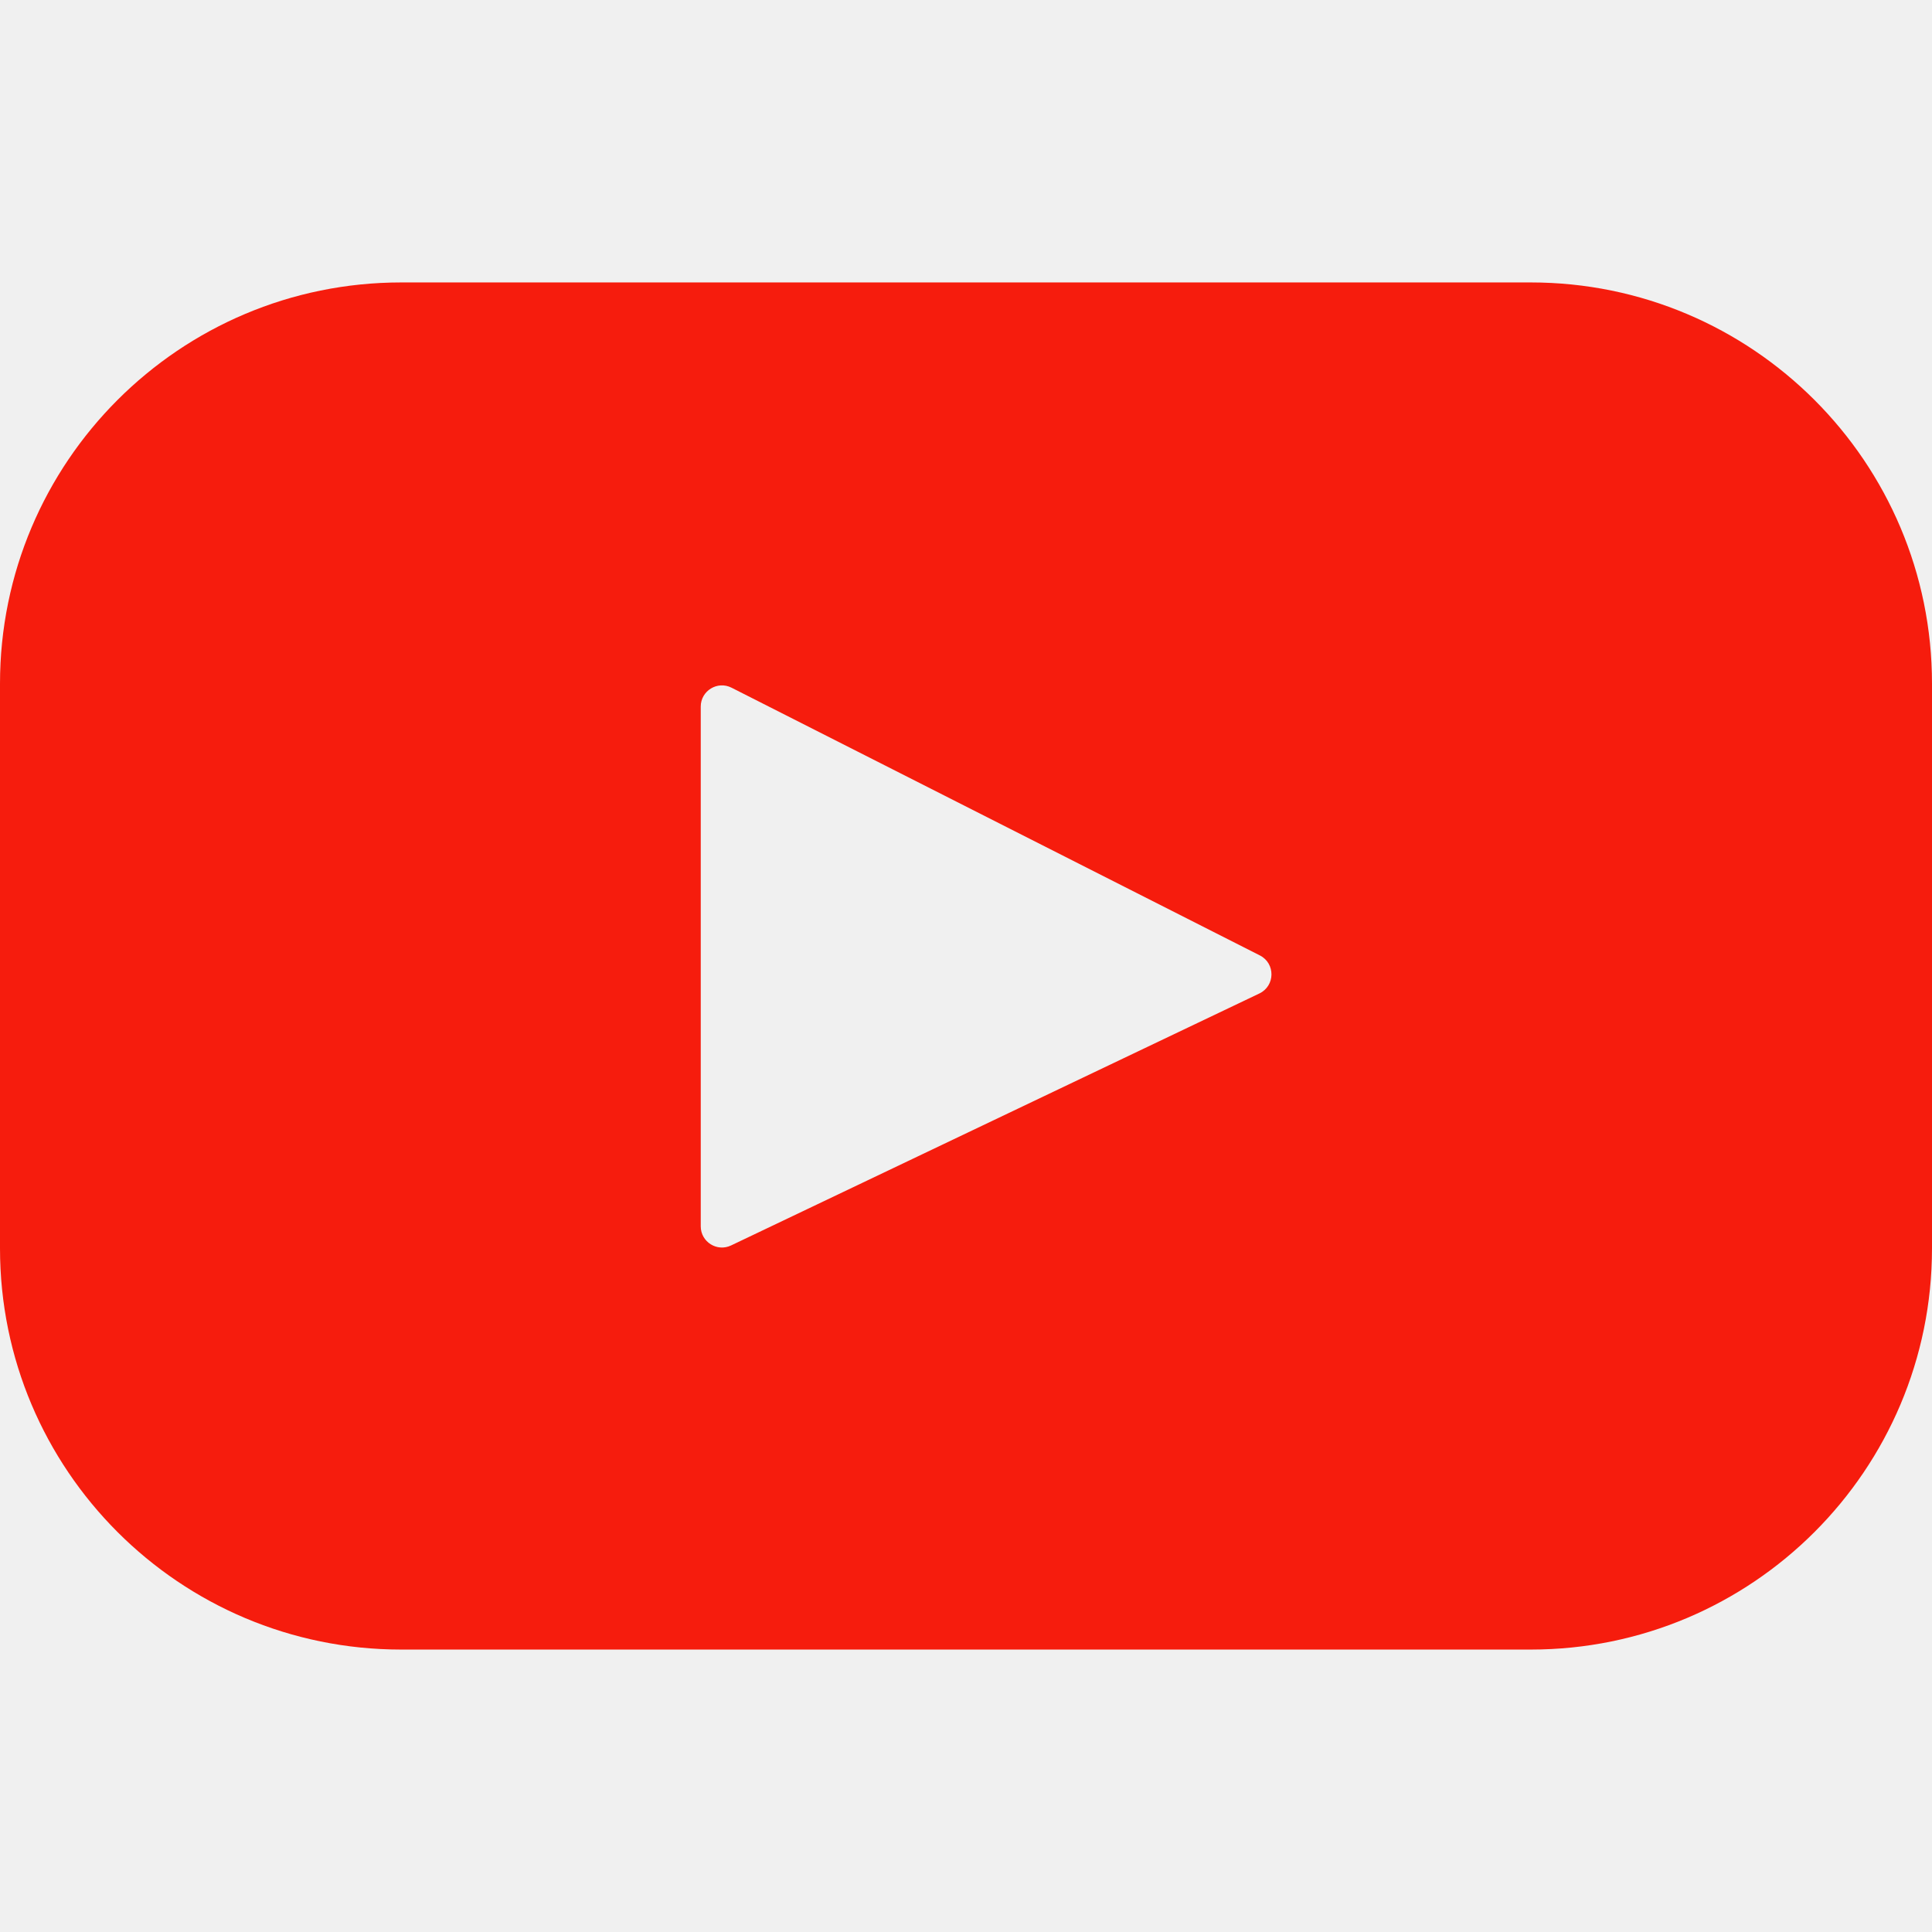
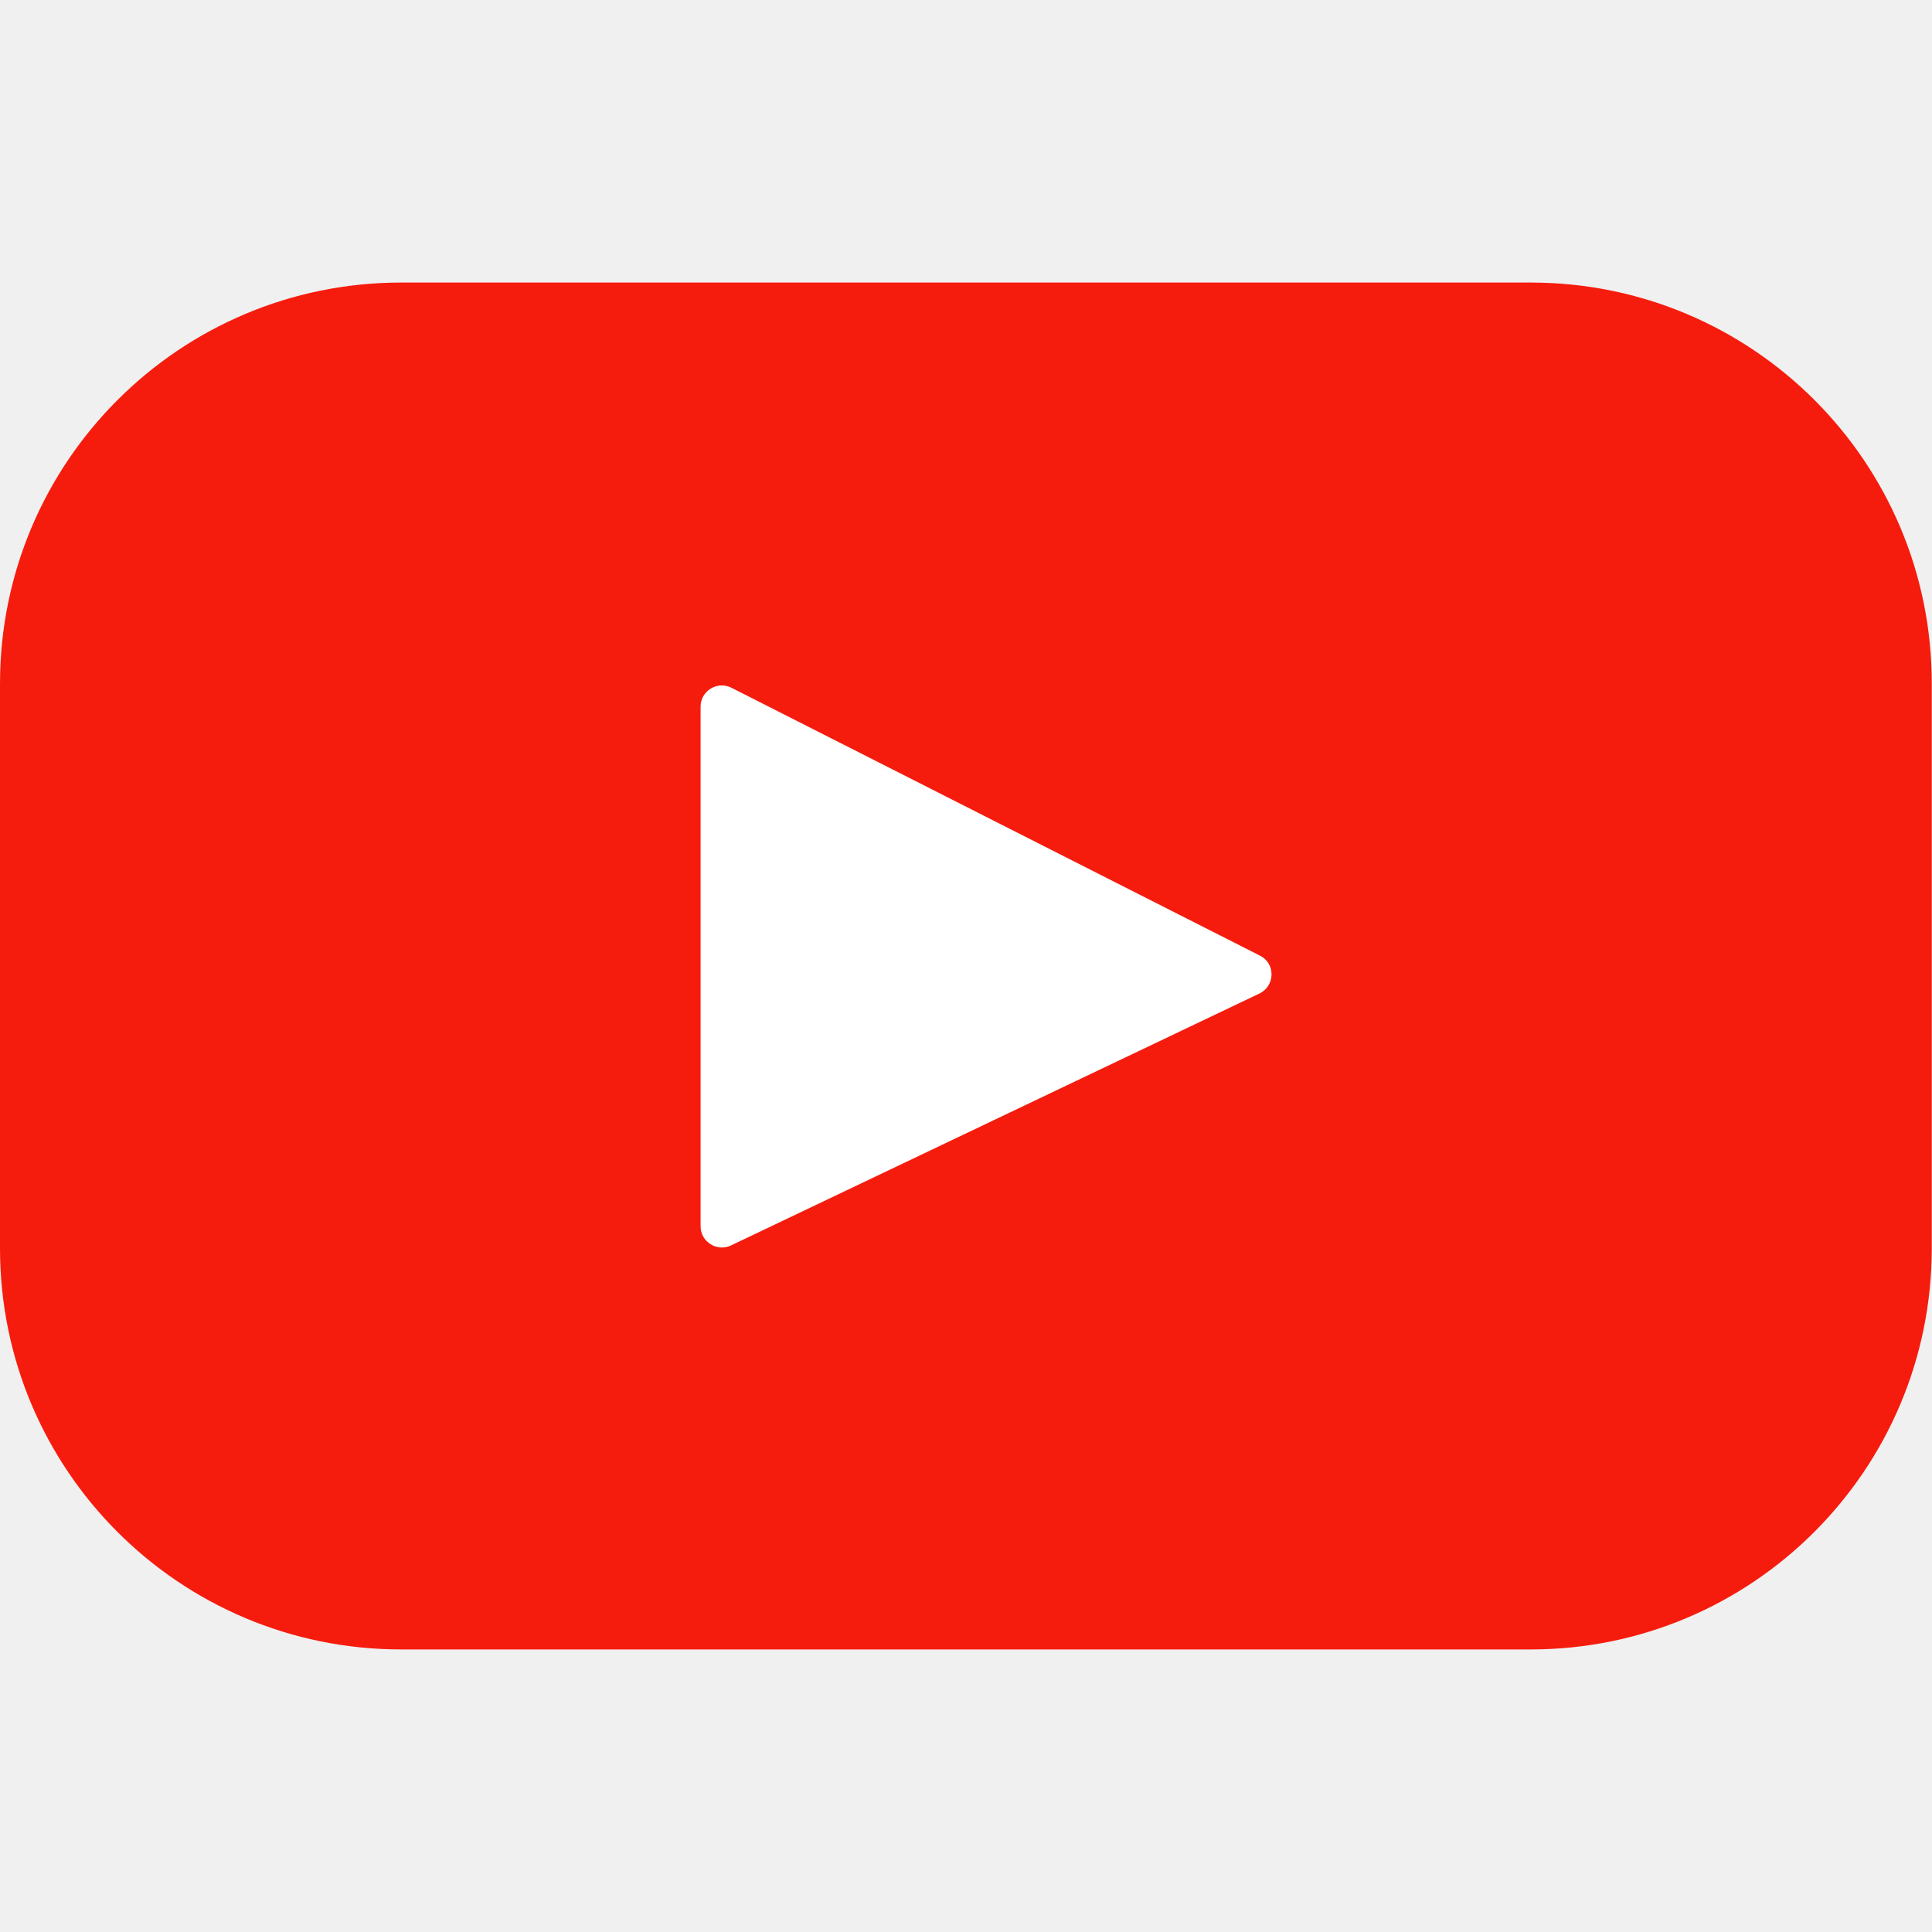
- <svg xmlns="http://www.w3.org/2000/svg" height="800px" width="800px" version="1.1" id="Layer_1" viewBox="0 0 461.001 461.001" xml:space="preserve">
+ <svg xmlns="http://www.w3.org/2000/svg" version="1.1" id="Layer_1" x="0px" y="0px" viewBox="0 0 800 800" style="enable-background:new 0 0 800 800;" xml:space="preserve">
+   <style type="text/css">
+ 	.st0{fill:#F61C0D;}
+ 	.st1{fill:#FFFFFF;}
+ </style>
  <g>
-     <path style="fill:#F61C0D;" d="M365.257,67.393H95.744C42.866,67.393,0,110.259,0,163.137v134.728   c0,52.878,42.866,95.744,95.744,95.744h269.513c52.878,0,95.744-42.866,95.744-95.744V163.137   C461.001,110.259,418.135,67.393,365.257,67.393z M300.506,237.056l-126.06,60.123c-3.359,1.602-7.239-0.847-7.239-4.568V168.607   c0-3.774,3.982-6.22,7.348-4.514l126.06,63.881C304.363,229.873,304.298,235.248,300.506,237.056z" />
+     <path class="st0" d="M633.9,117H166.1C74.4,117,0,191.3,0,283.1v233.8c0,91.8,74.4,166.1,166.1,166.1h467.7   c91.8,0,166.1-74.4,166.1-166.1V283.1C800,191.3,725.6,117,633.9,117z" />
  </g>
+   <path class="st1" d="M521.5,411.4L302.7,515.7c-5.8,2.8-12.6-1.5-12.6-7.9V292.6c0-6.5,6.9-10.8,12.8-7.8l218.8,110.9  C528.2,398.9,528.1,408.2,521.5,411.4z" />
</svg>
